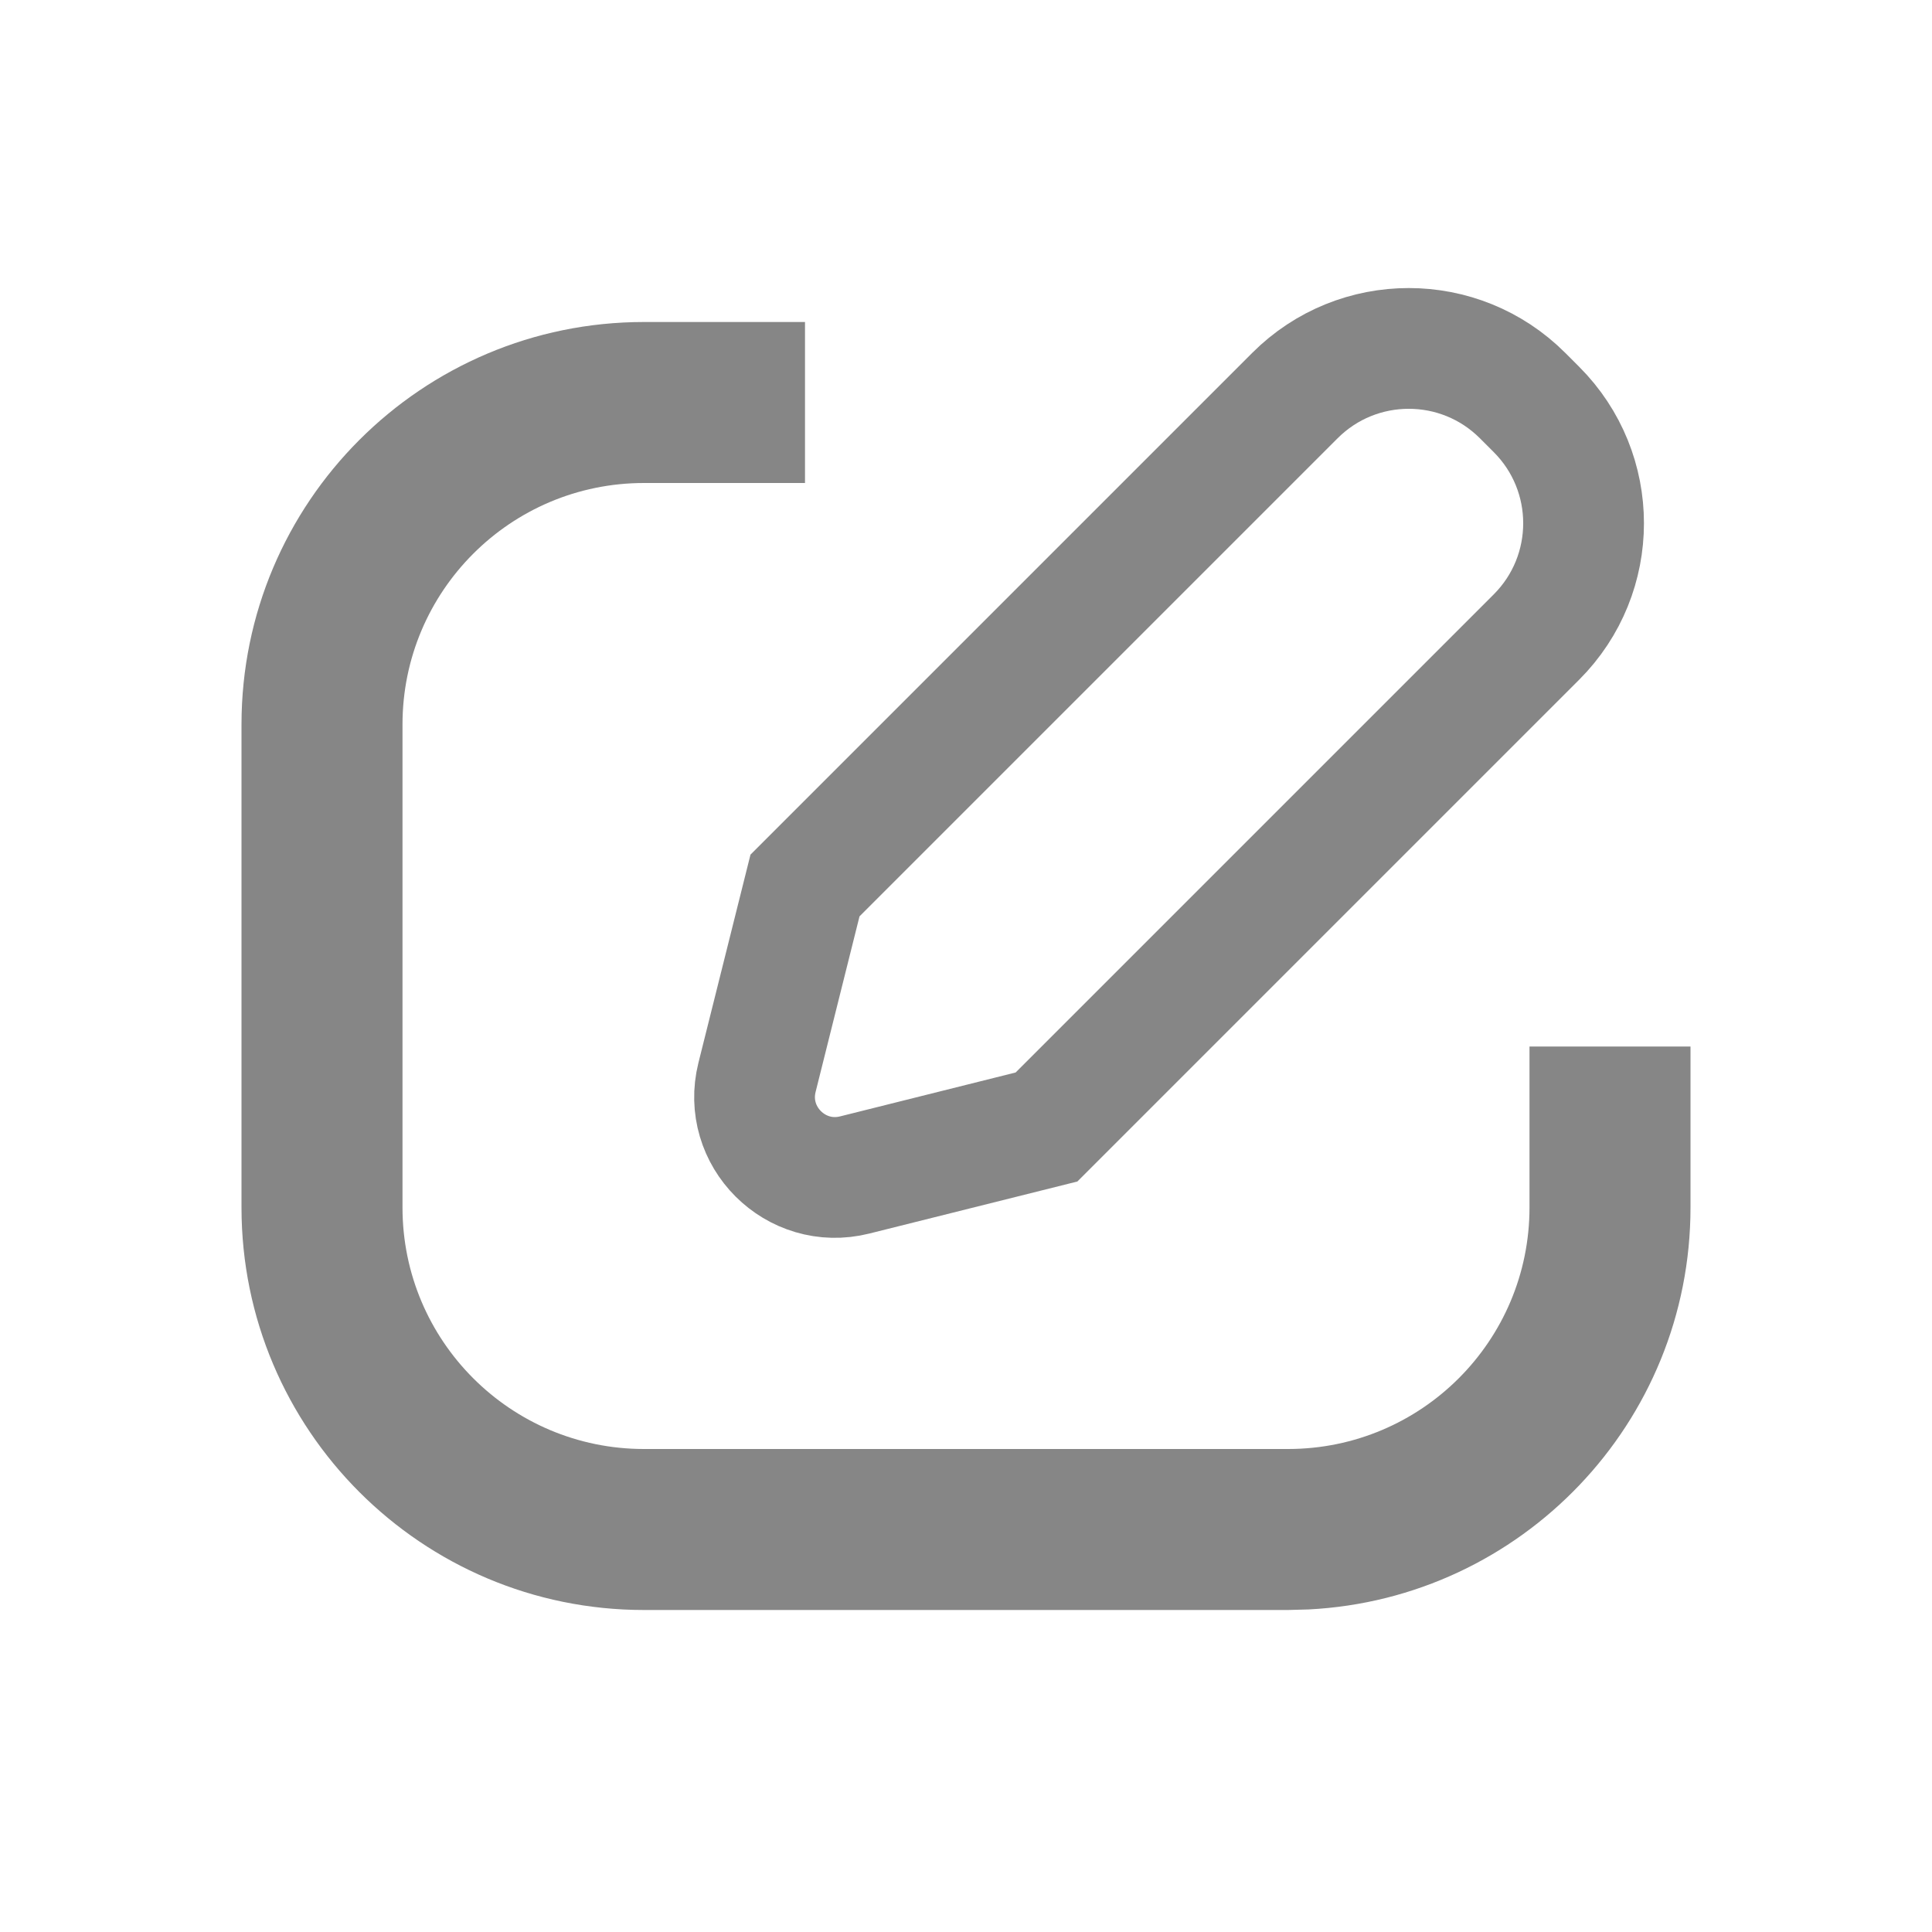
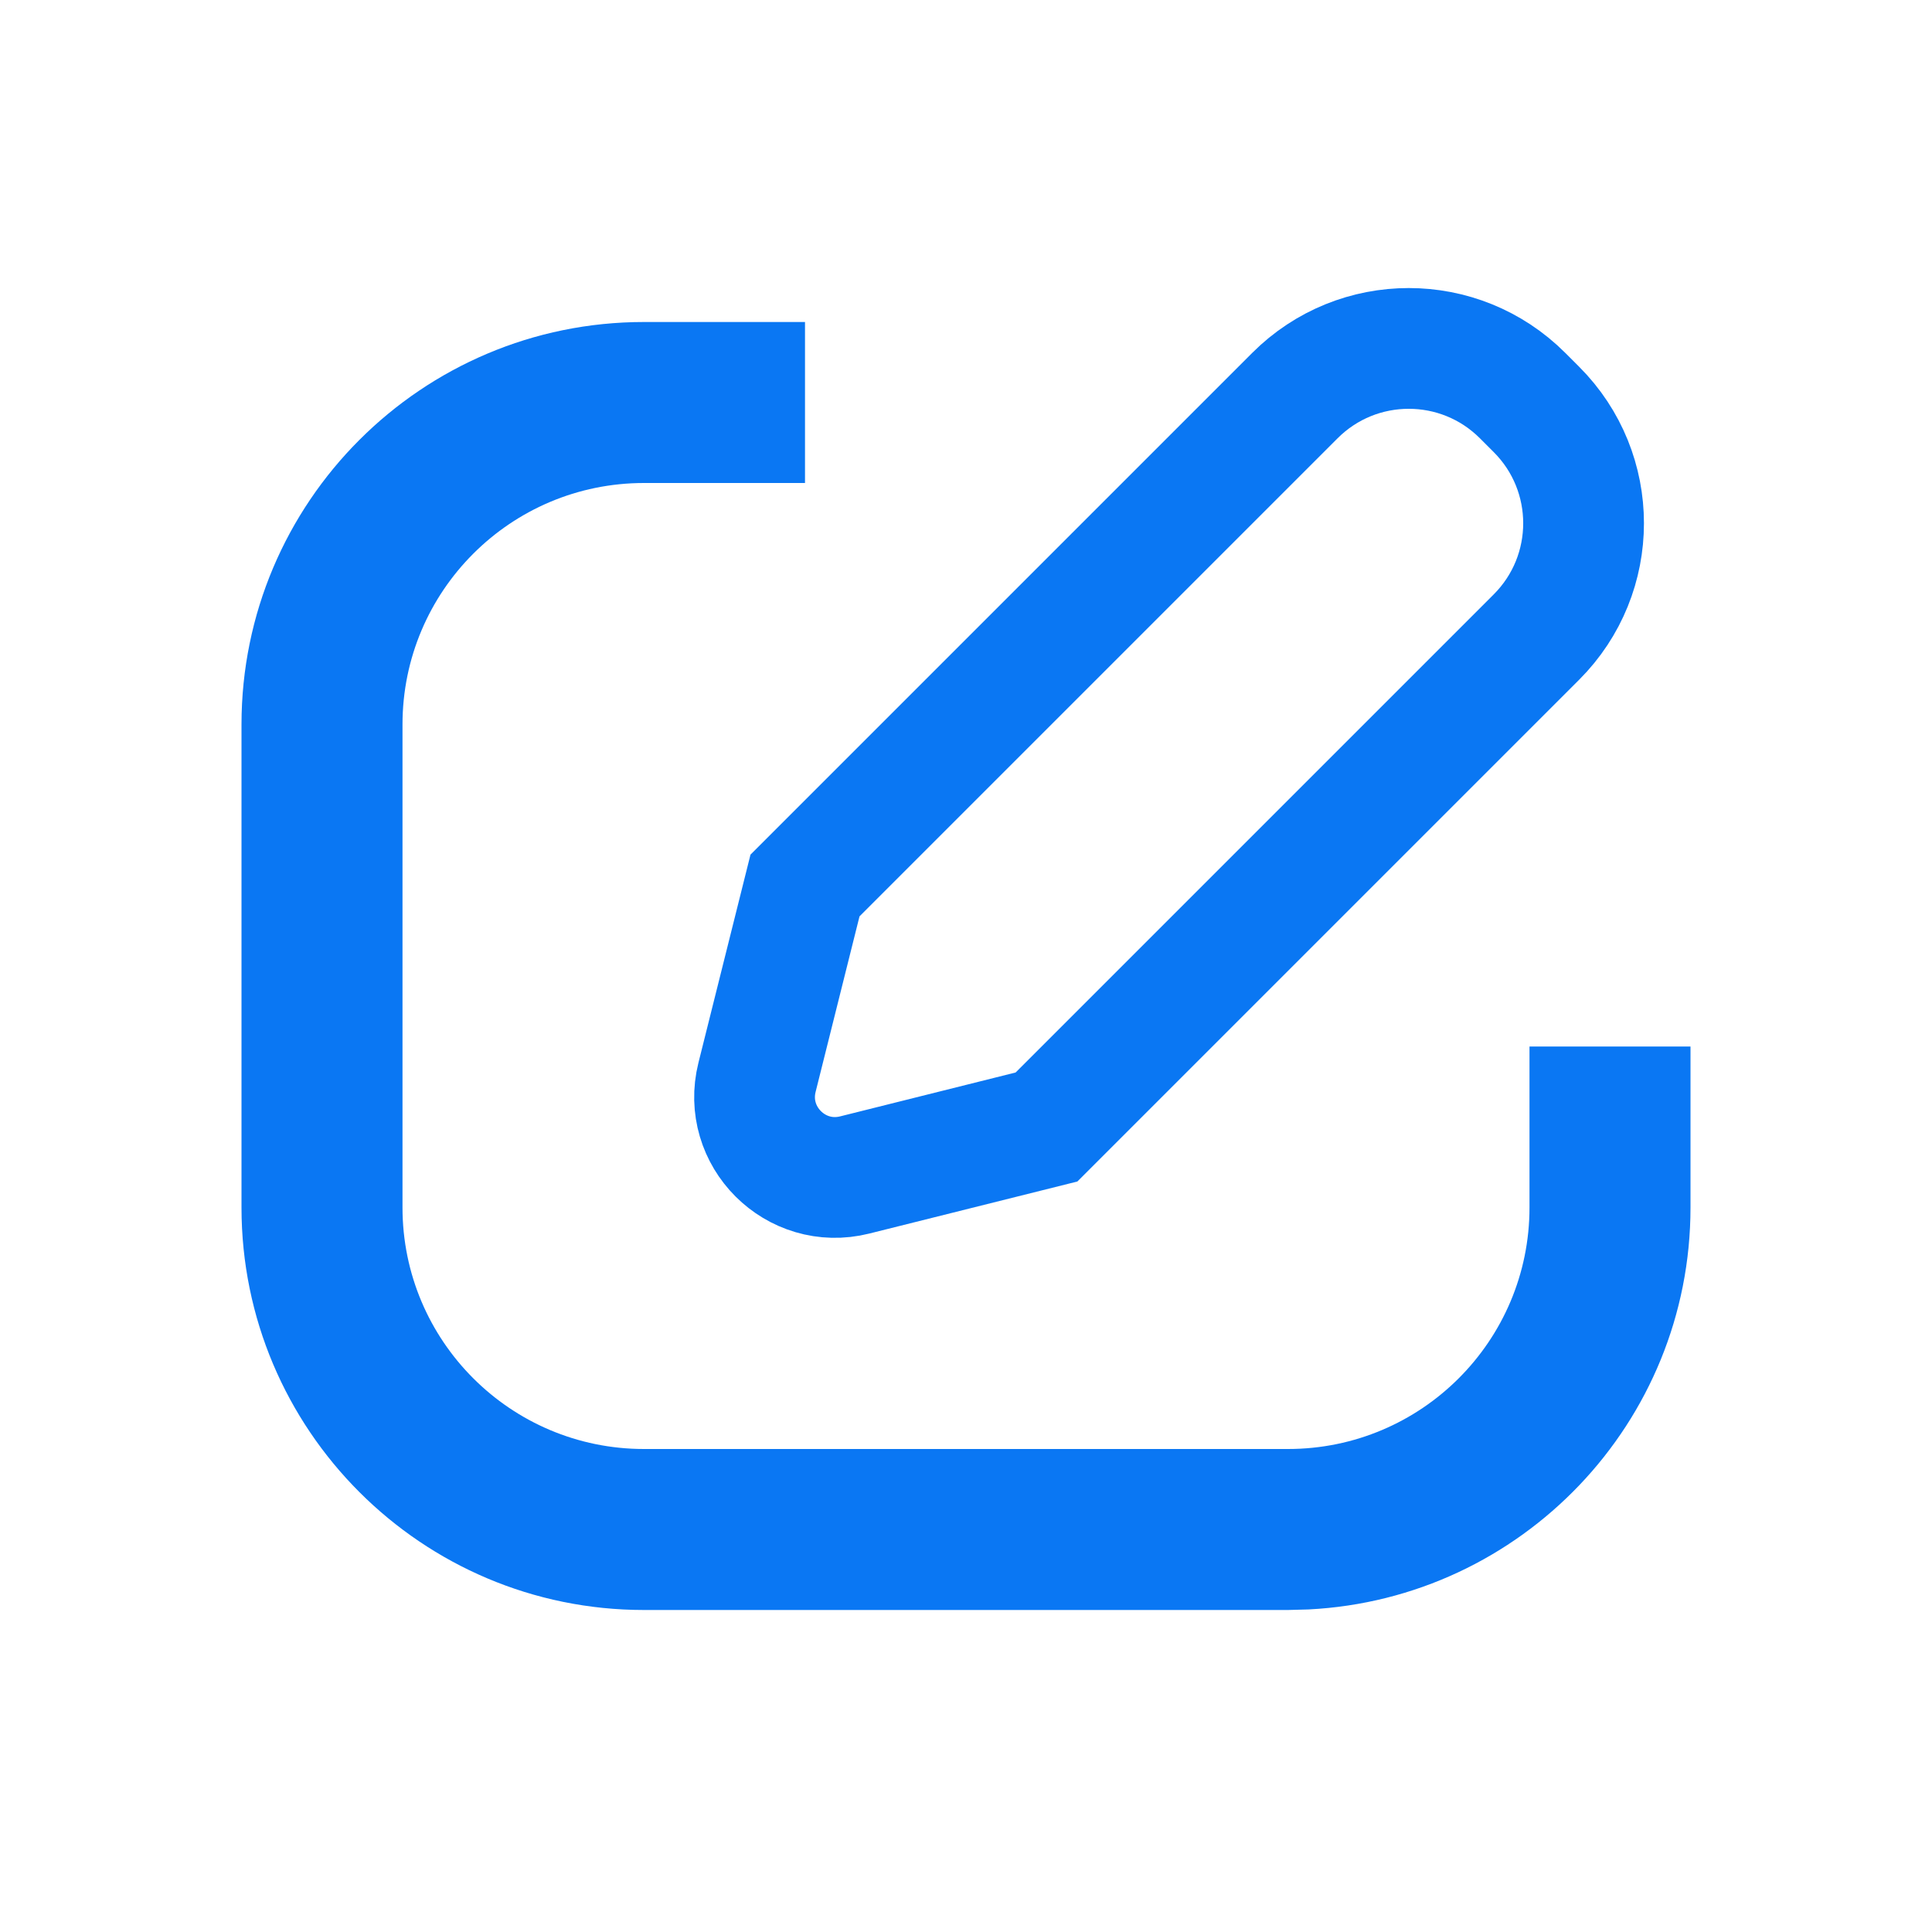
<svg xmlns="http://www.w3.org/2000/svg" width="24" height="24" viewBox="0 0 24 24" fill="none">
-   <mask id="mask0_1590_14" style="mask-type:alpha" maskUnits="userSpaceOnUse" x="0" y="0" width="24" height="24">
+   <mask id="mask0_1677_15" style="mask-type:alpha" maskUnits="userSpaceOnUse" x="0" y="0" width="24" height="24">
    <rect width="24" height="24" fill="#0A77F3" />
  </mask>
-   <g mask="url(#mask0_1590_14)">
-     <path d="M10 4V6H8C6.343 6 5 7.343 5 9V15C5 16.657 6.343 18 8 18H16C17.657 18 19 16.657 19 15V13H21V15C21 17.675 18.899 19.859 16.257 19.993L16 20H8C5.239 20 3 17.761 3 15V9C3 6.239 5.239 4 8 4H10Z" fill="#868686" />
-     <path d="M9.404 13.383L10 11L16.086 4.914C16.867 4.133 18.133 4.133 18.914 4.914L19.086 5.086C19.867 5.867 19.867 7.133 19.086 7.914L13 14L10.617 14.596C9.885 14.779 9.221 14.116 9.404 13.383Z" stroke="#868686" stroke-width="1.5" />
+   <g mask="url(#mask0_1677_15)">
+     <path d="M10 4V6H8C6.343 6 5 7.343 5 9V15C5 16.657 6.343 18 8 18H16C17.657 18 19 16.657 19 15V13H21V15C21 17.675 18.899 19.859 16.257 19.993L16 20H8C5.239 20 3 17.761 3 15V9C3 6.239 5.239 4 8 4H10Z" fill="#0A77F3" />
+     <path d="M9.404 13.383L10 11L16.086 4.914C16.867 4.133 18.133 4.133 18.914 4.914L19.086 5.086C19.867 5.867 19.867 7.133 19.086 7.914L13 14L10.617 14.596C9.885 14.779 9.221 14.116 9.404 13.383Z" stroke="#0A77F3" stroke-width="1.5" />
  </g>
</svg>
